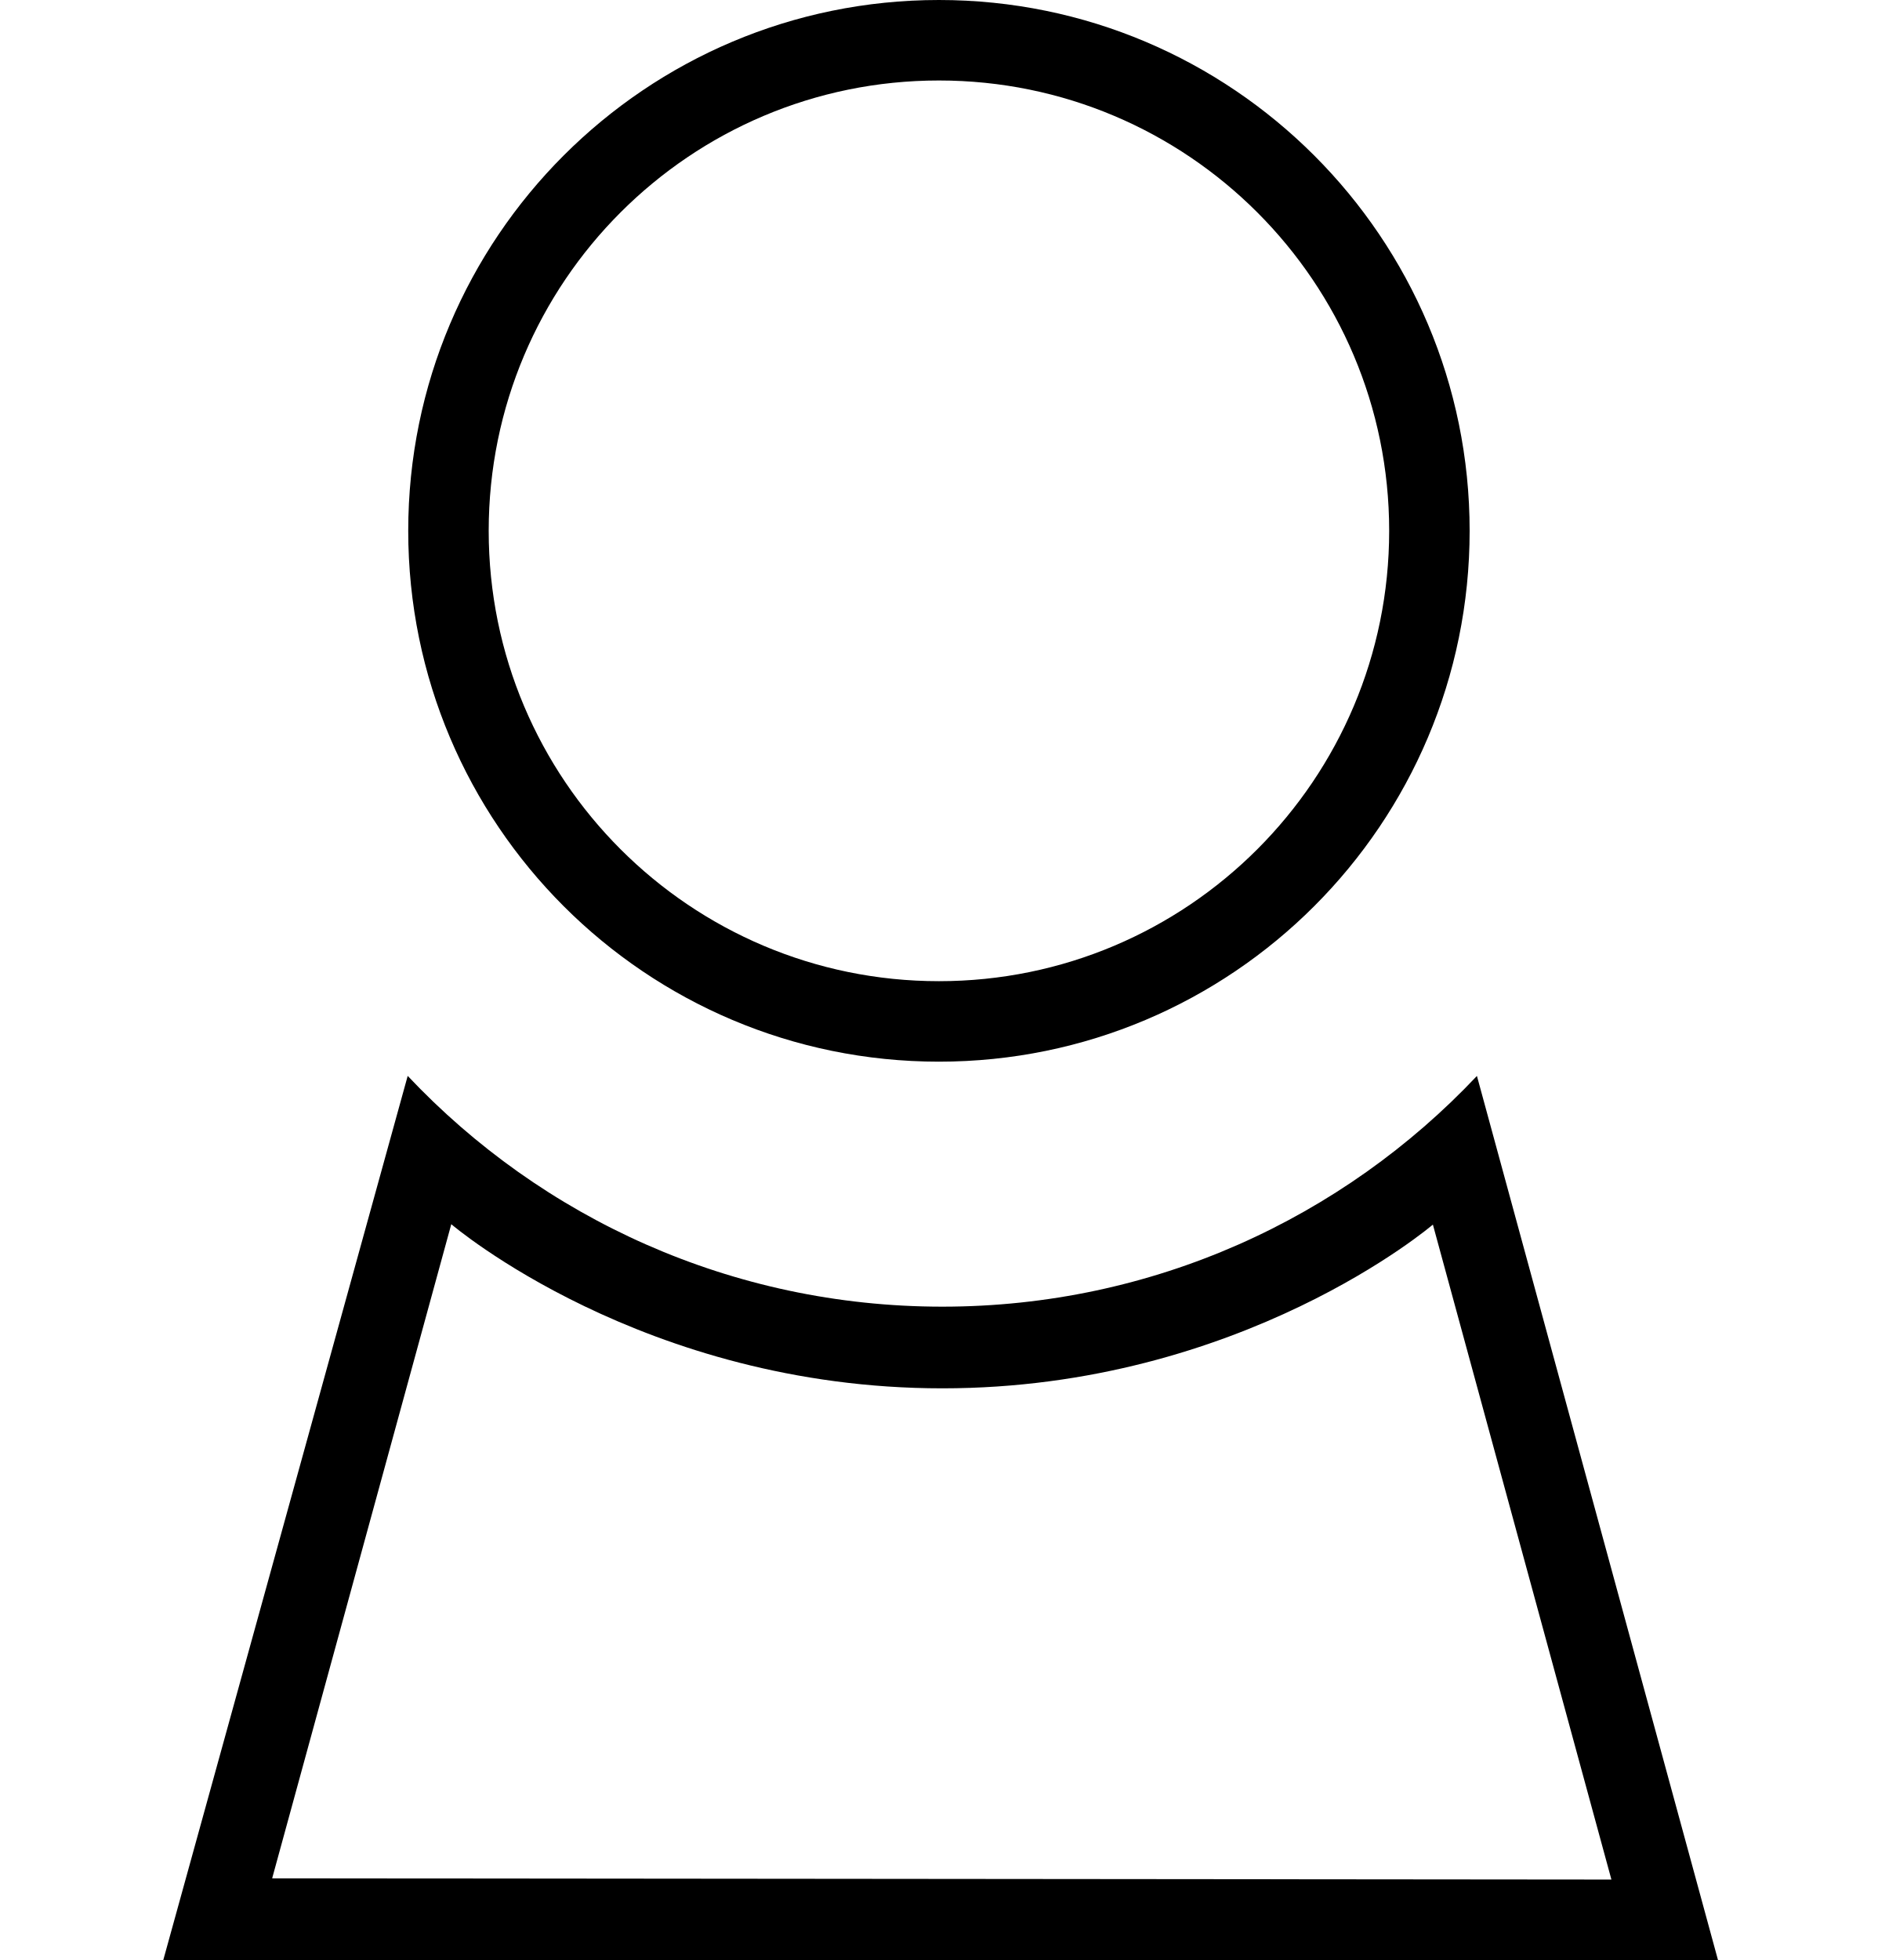
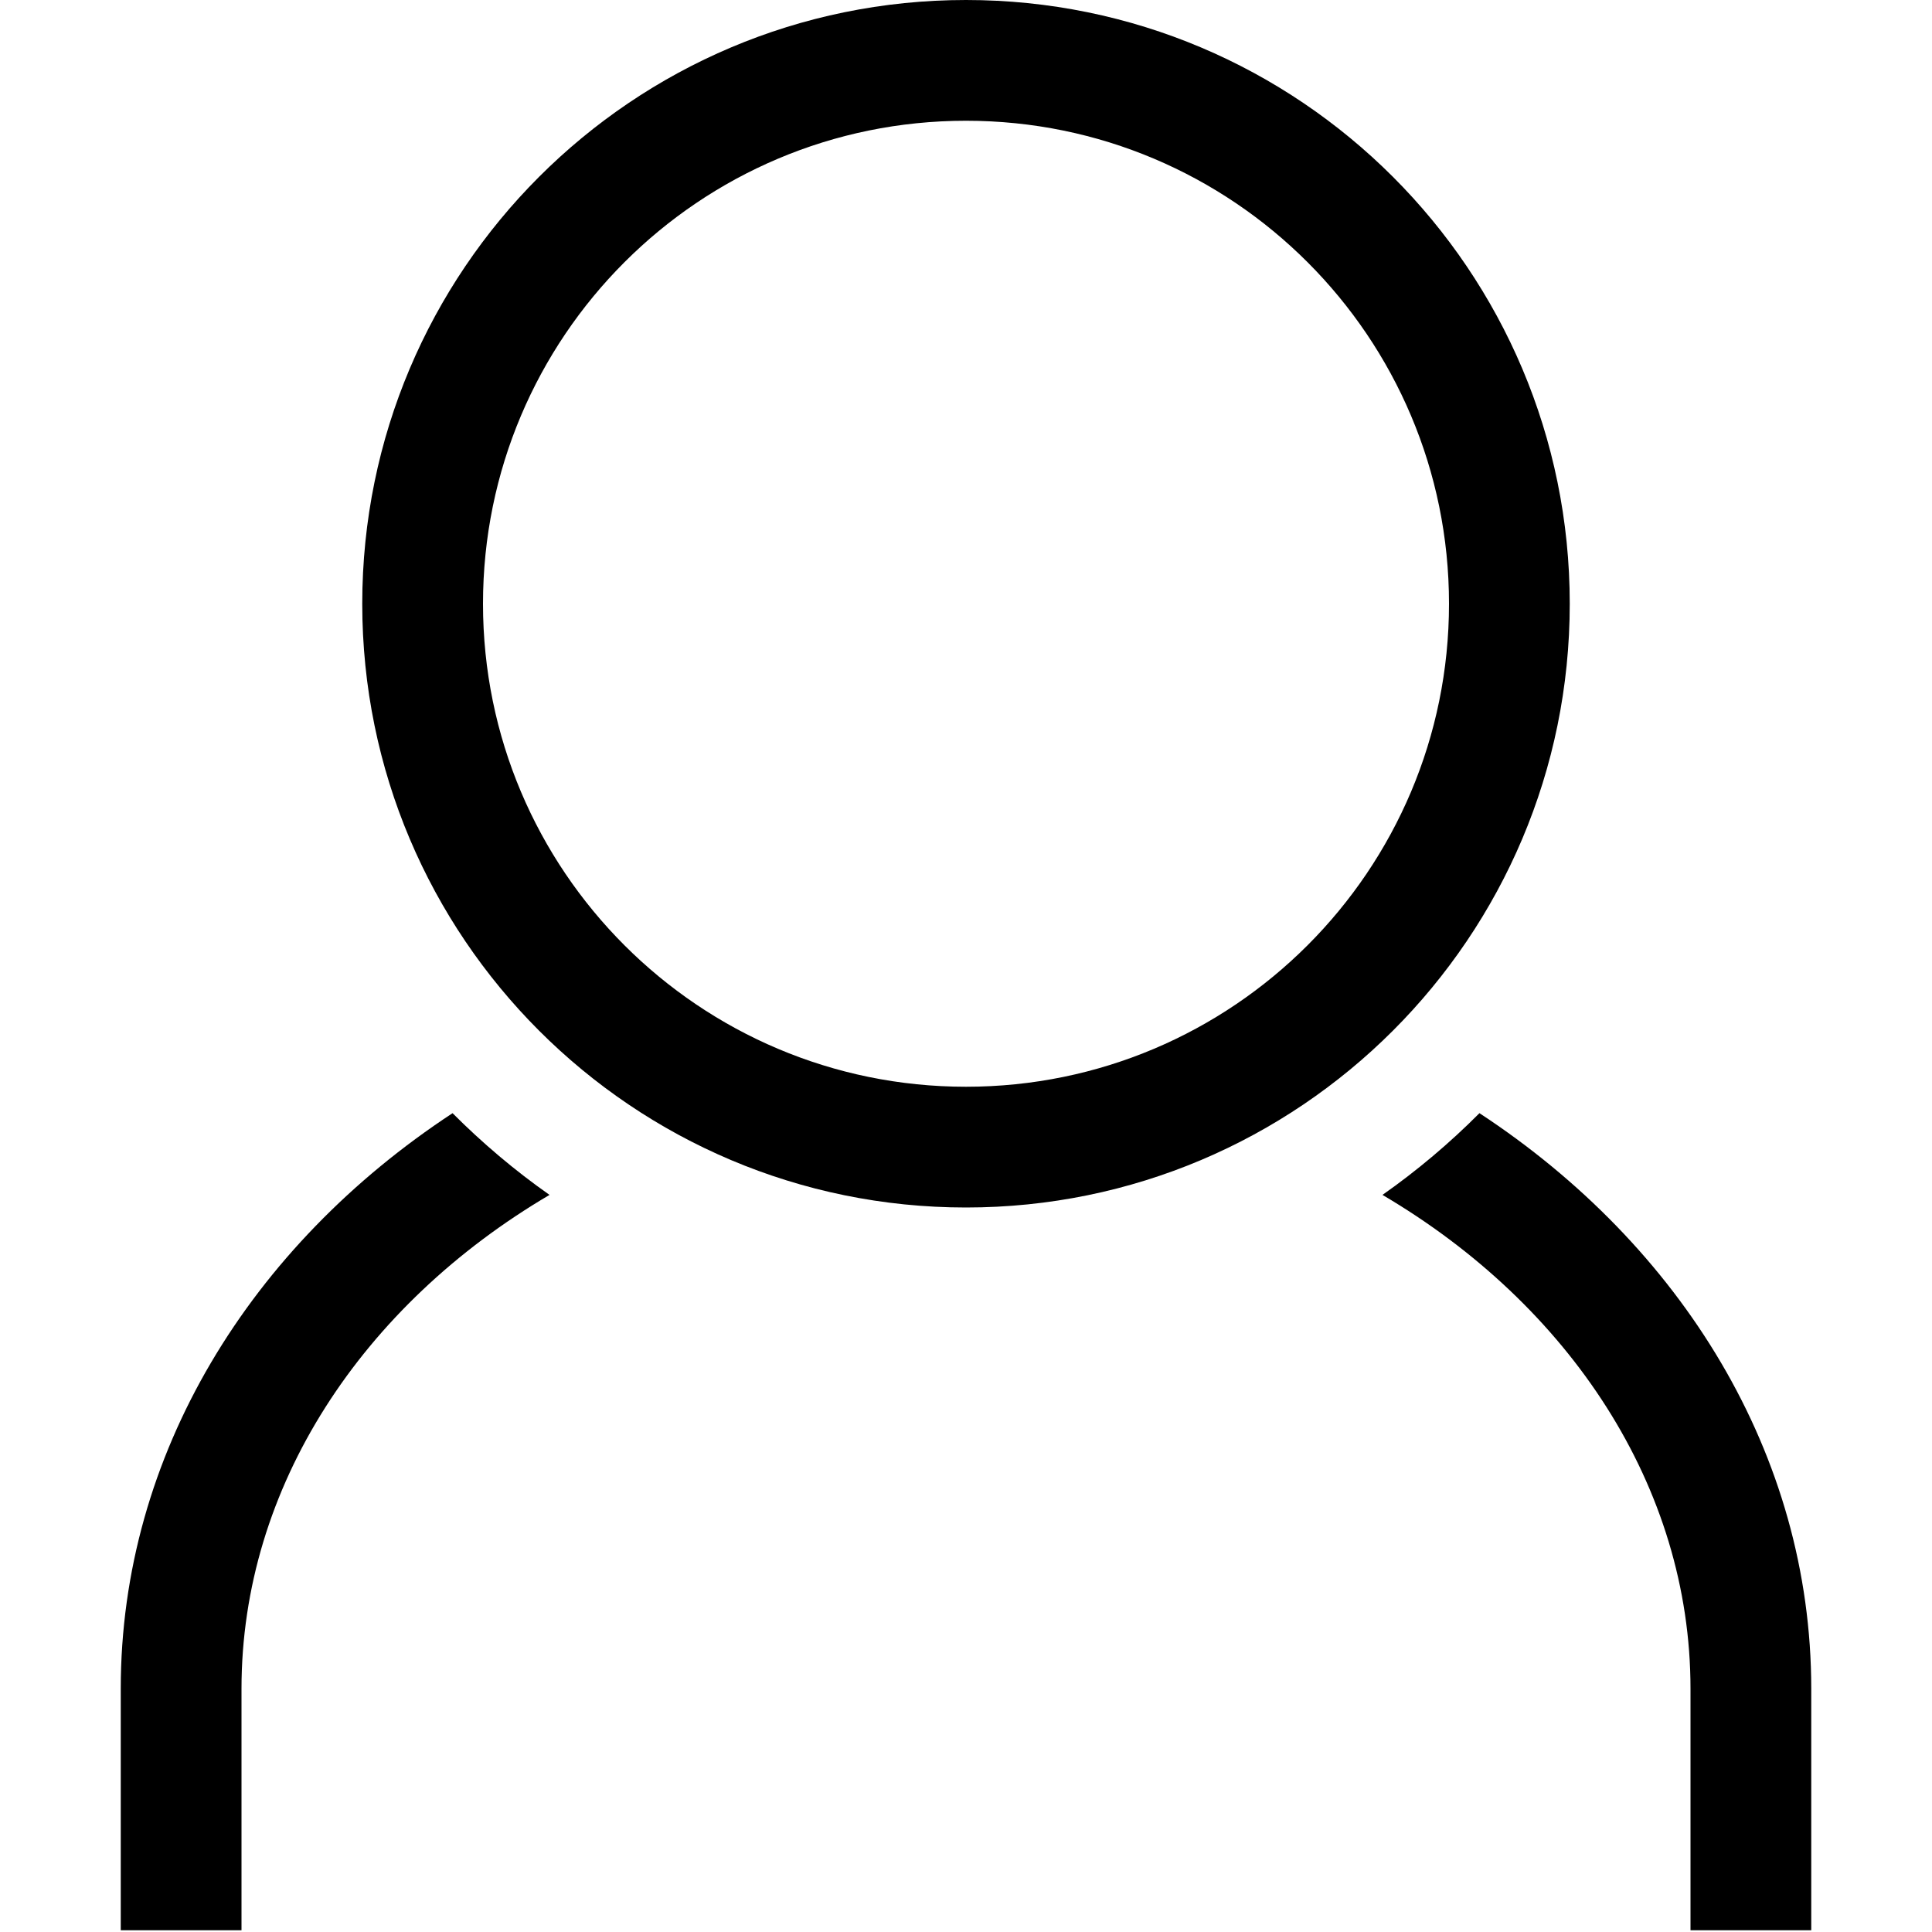
- <svg xmlns="http://www.w3.org/2000/svg" width="552px" height="576px" viewBox="0 0 552 576" version="1.1">
-   <defs />
-   <g id="Page-1" stroke="none" stroke-width="1" fill="none" fill-rule="evenodd">
-     <g id="user" fill="#000000">
-       <path d="M80,552 L473.676,552.361 L421.197,359.879 C421.197,359.879 365,408 277,408 C189,408 132.654,359.766 132.654,359.766 L80,552 Z M119.843,316.183 C159.229,357.938 215.071,384 277,384 C338.923,384 394.76,357.943 434.144,316.196 L505,576 L48,576 L119.843,316.183 Z" id="Shape" />
-       <path d="M276,312 C362.156,312 432,242.156 432,156 C432,69.844 362.156,0 276,0 C189.844,0 120,69.844 120,156 C120,242.156 189.844,312 276,312 L276,312 Z M276,288.347 C202.907,288.347 143.653,229.093 143.653,156 C143.653,82.907 202.907,23.653 276,23.653 C349.093,23.653 408.347,82.907 408.347,156 C408.347,229.093 349.093,288.347 276,288.347 L276,288.347 Z" id="Shape" />
-     </g>
-   </g>
+ <svg xmlns="http://www.w3.org/2000/svg" width="512" height="512">
+   <path fill-rule="evenodd" d="M480 447.53v64h-32v-64c0-53.56-32.07-101.7-81.63-130.87 9.2-6.46 17.8-13.72 25.7-21.66C445.53 330.1 480 385.36 480 447.53zM119.94 295C66.48 330.1 32 385.36 32 447.53v64h32v-64c0-53.56 32.07-101.7 81.63-130.87-9.2-6.46-17.78-13.72-25.7-21.66zM256 288c70.7 0 128-57.3 128-128S326.7 32 256 32 128 89.3 128 160s57.3 128 128 128zm0 32c-88.37 0-160-71.63-160-160S167.63 0 256 0s160 71.63 160 160-71.63 160-160 160z" />
</svg>
